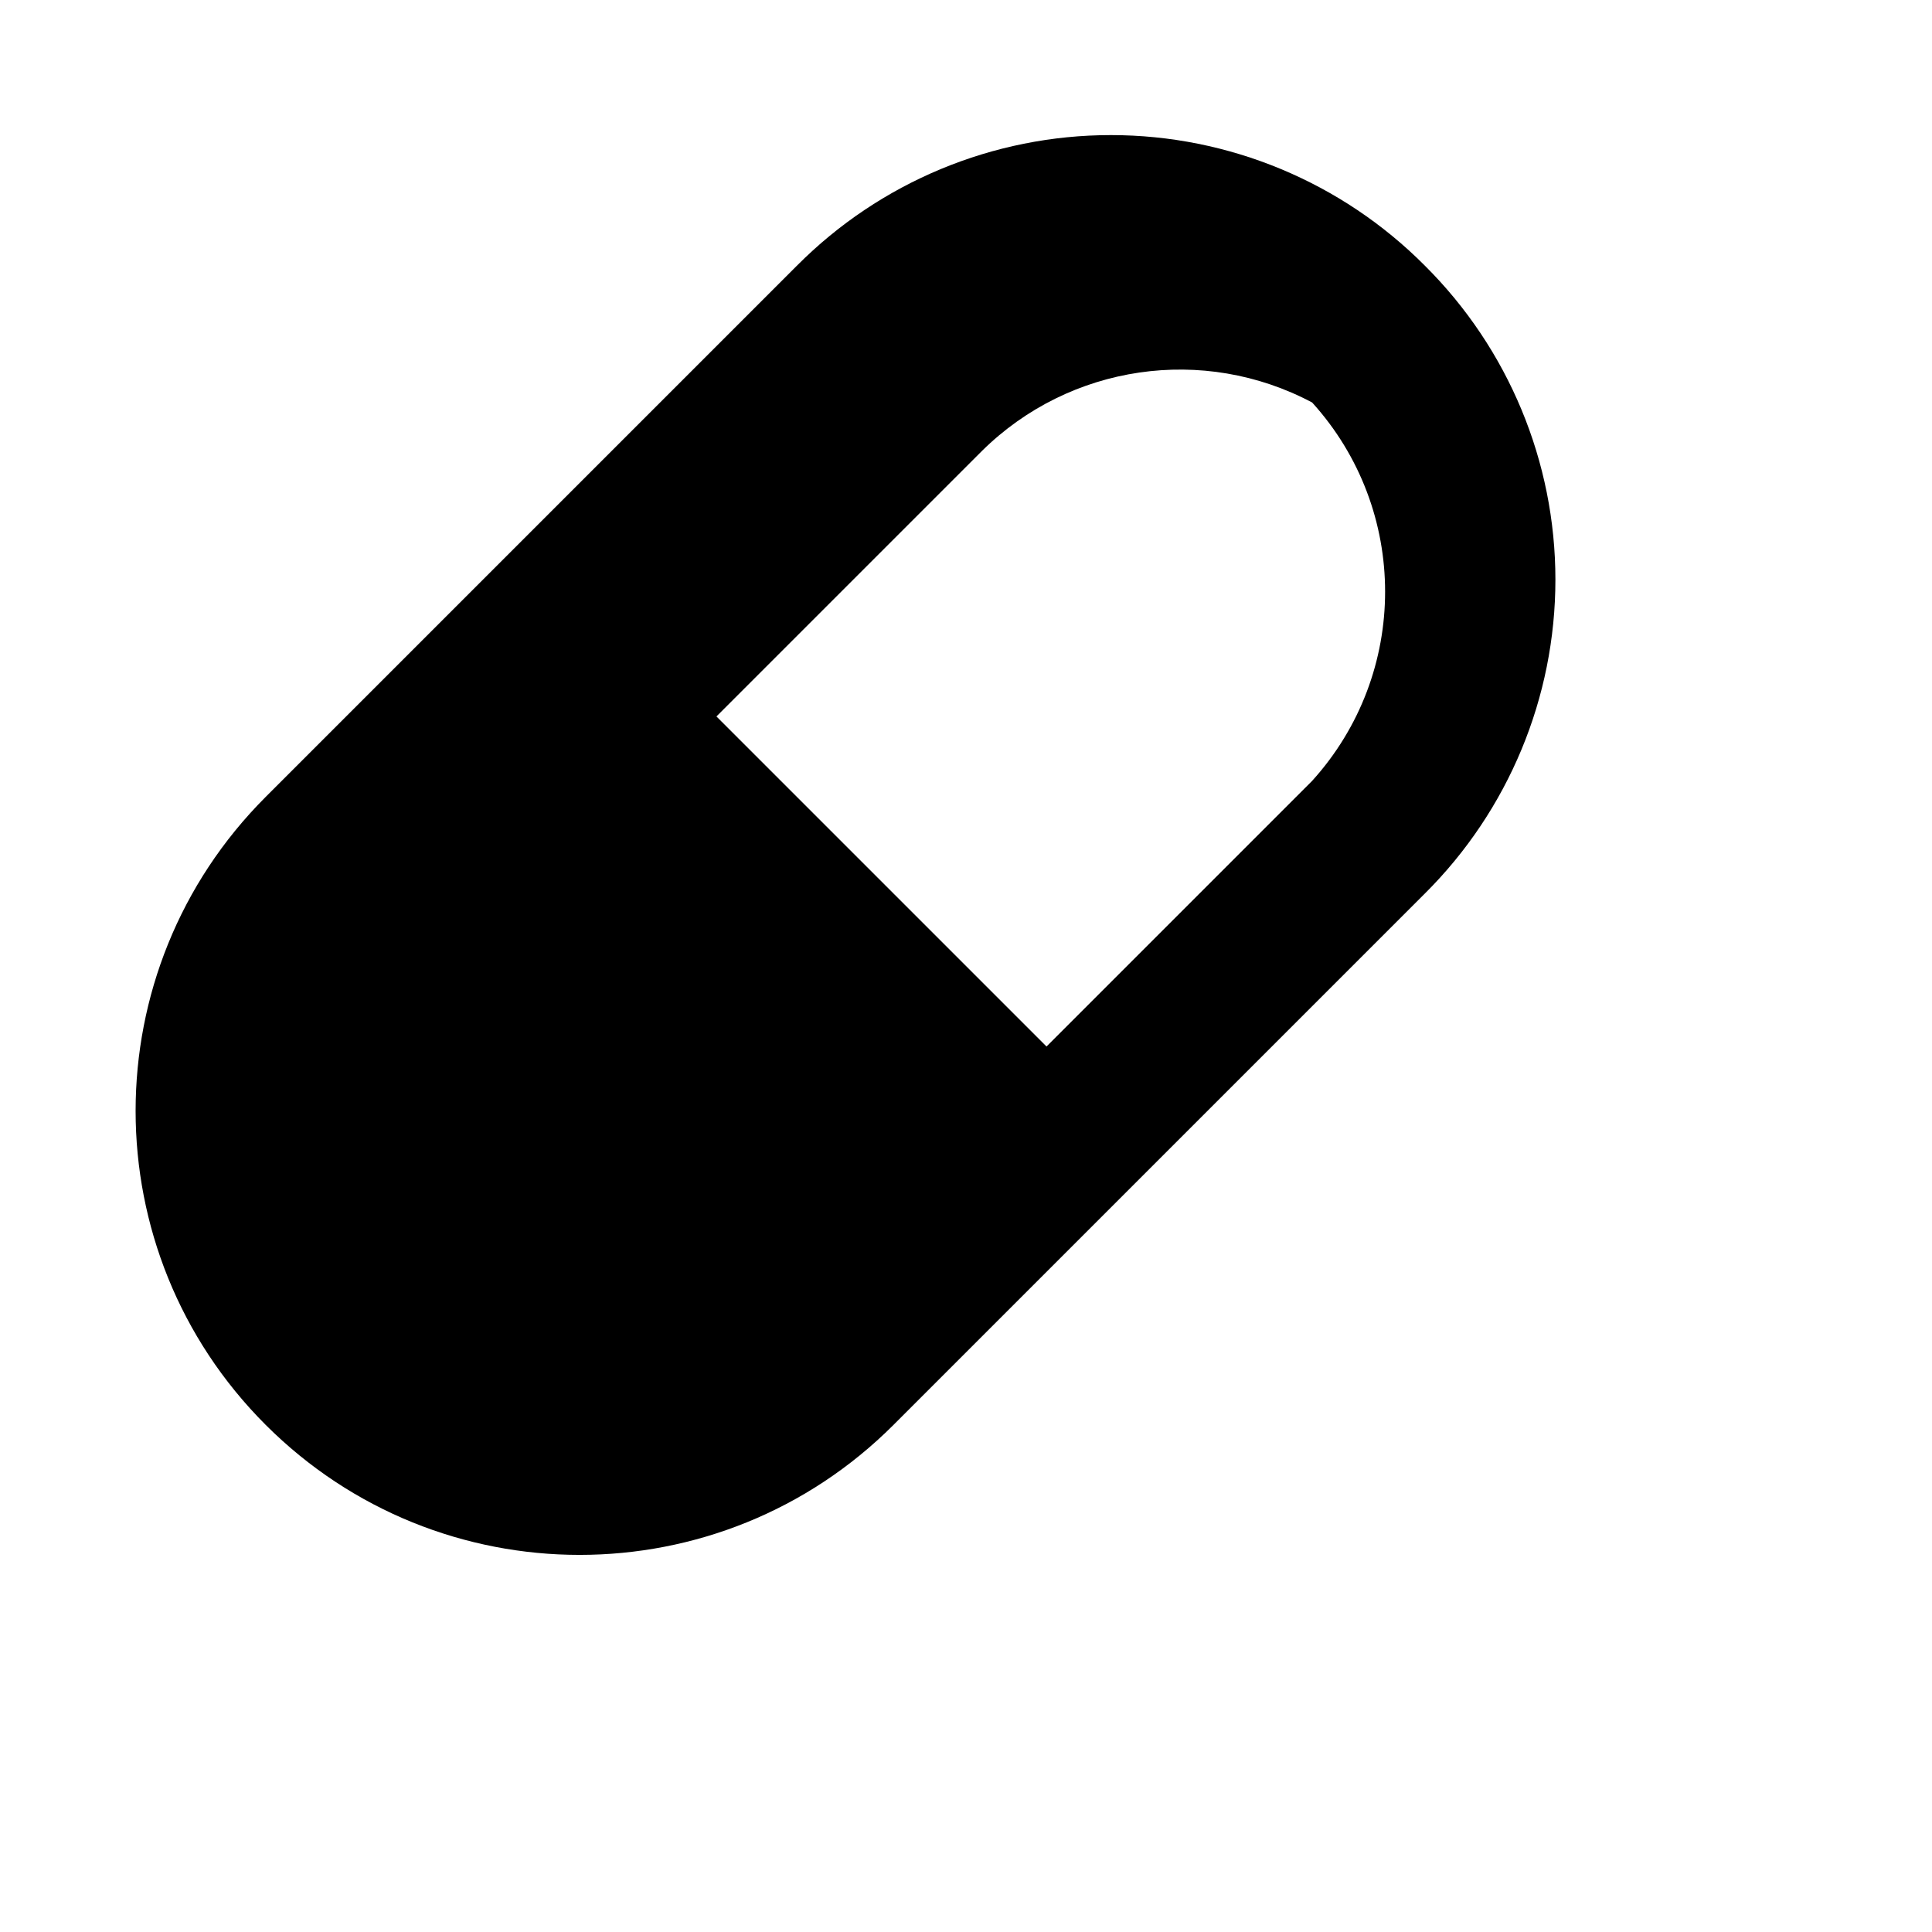
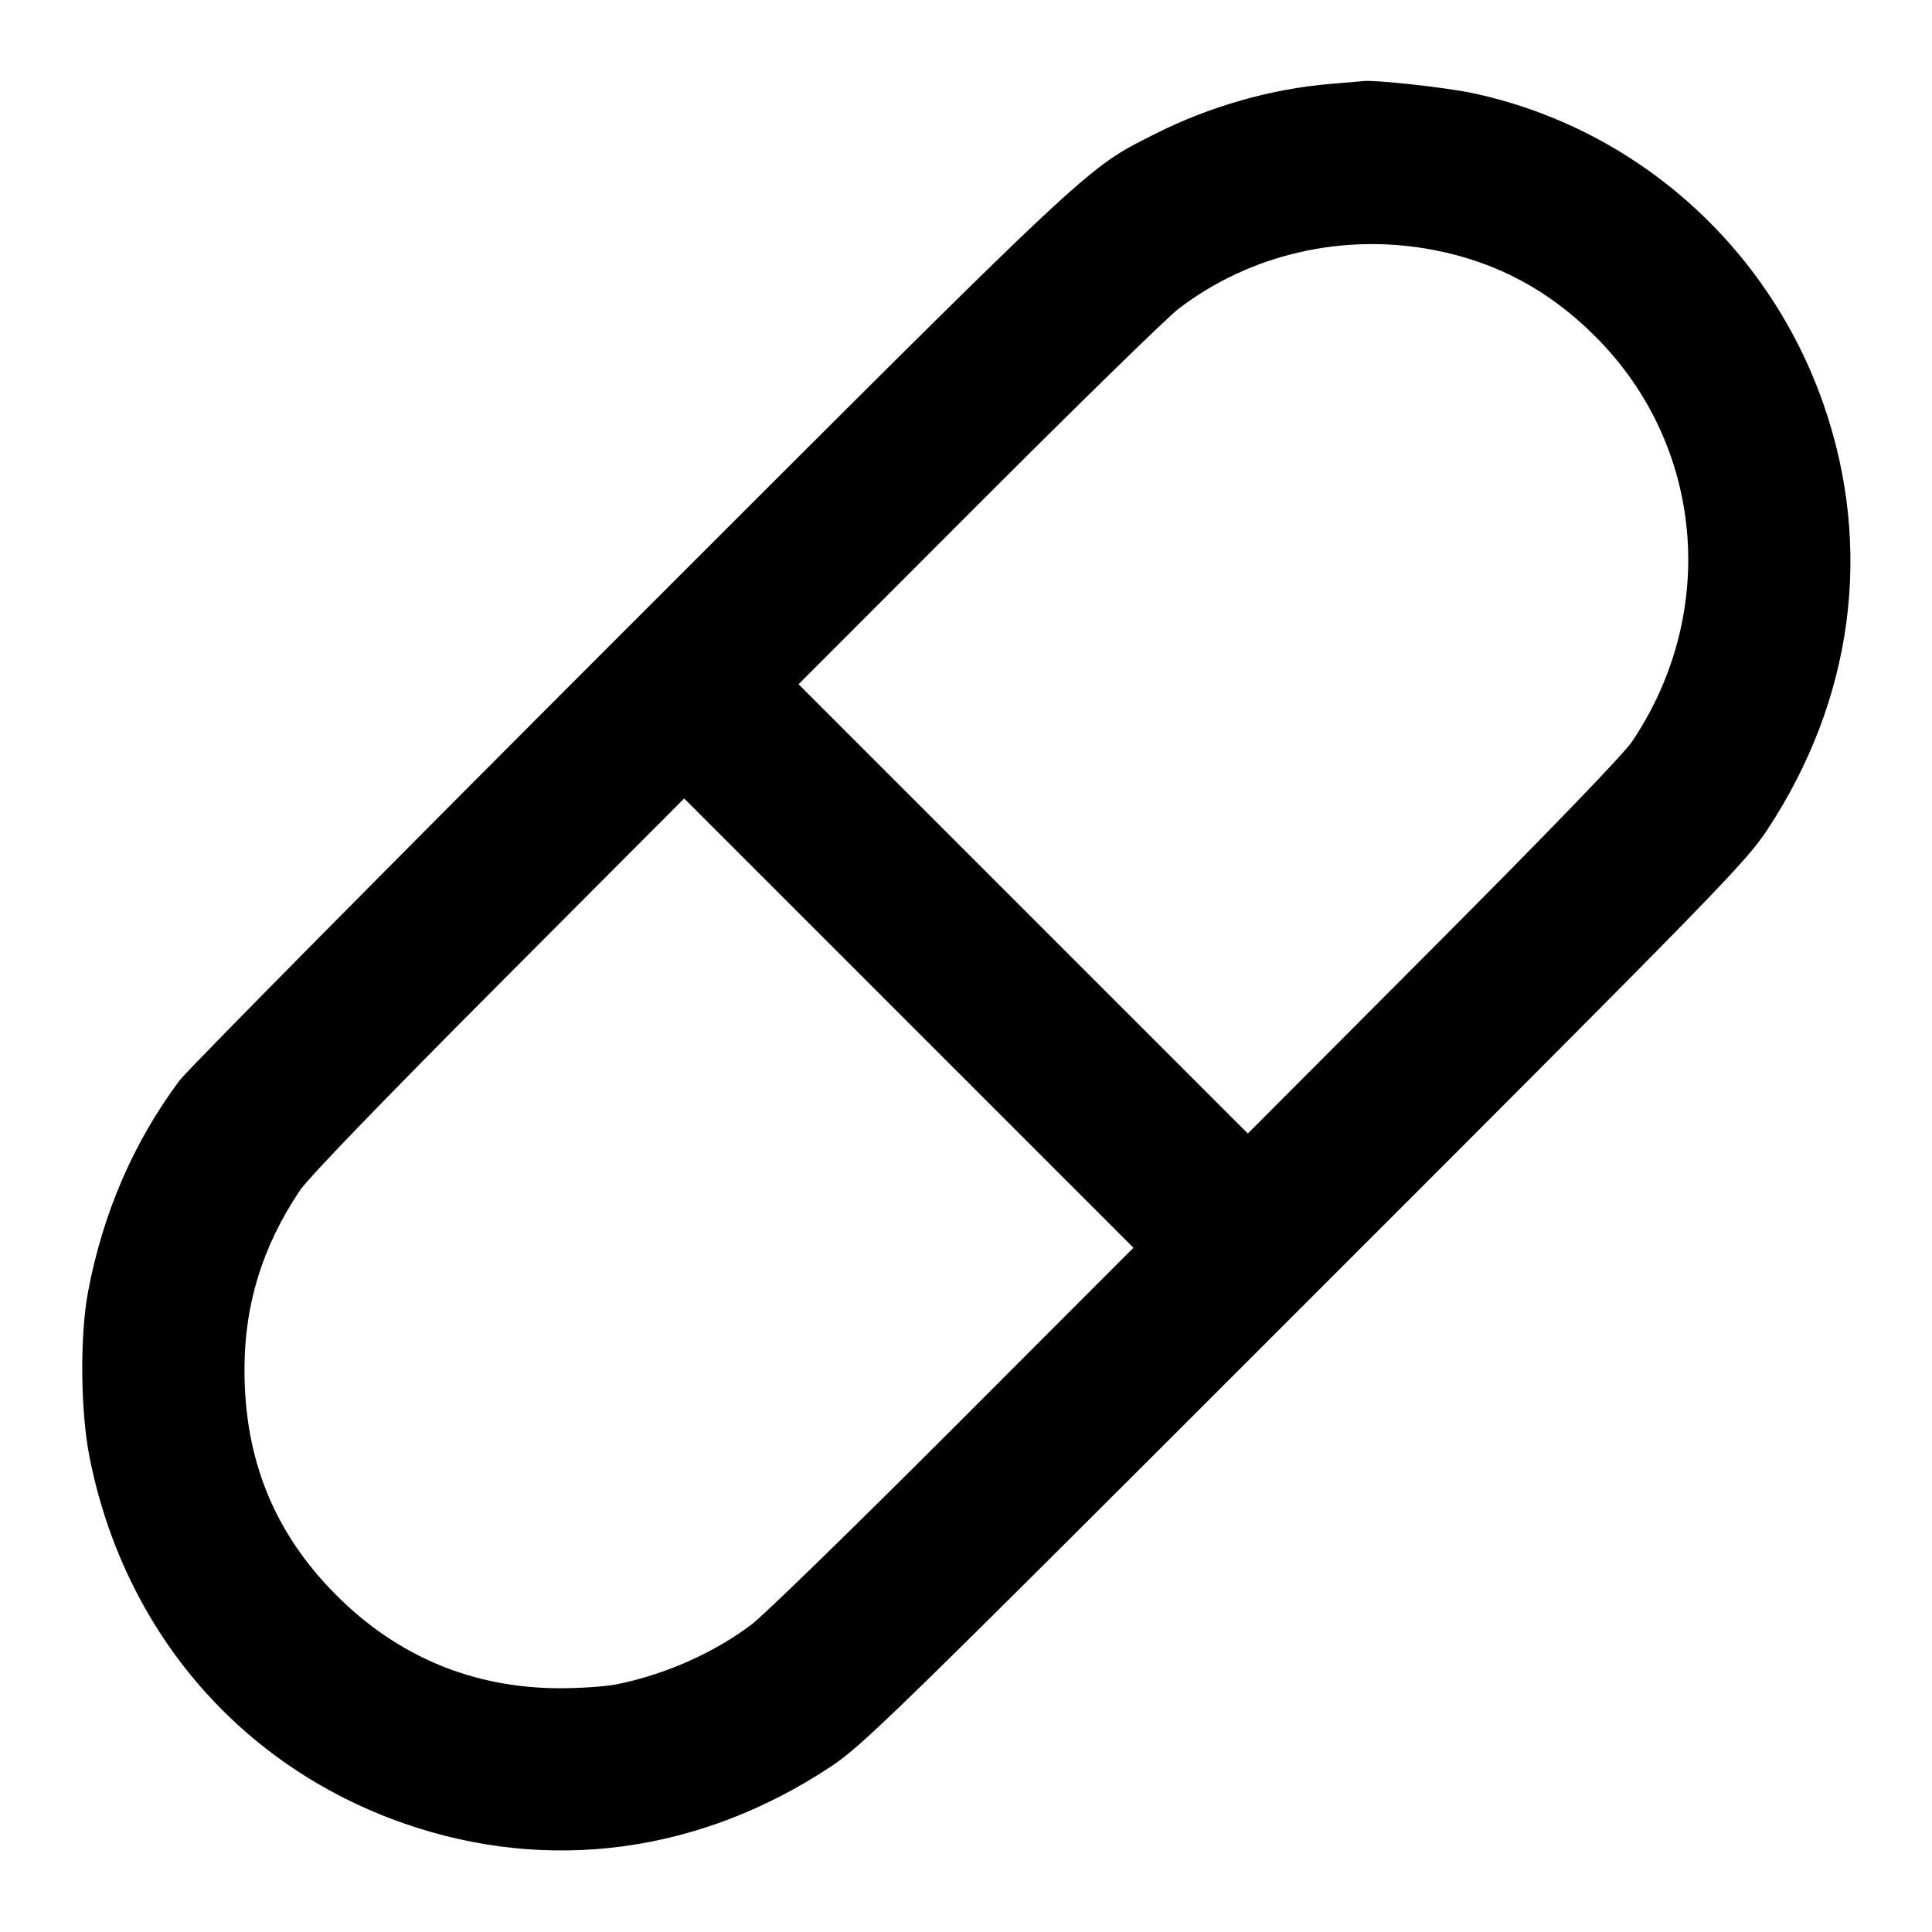
- <svg xmlns="http://www.w3.org/2000/svg" viewBox="0 0 24 24">
-   <path fill="#000000" d="M17.7 3.3a5.5 5.5 0 0 0-7.8 0l-6.6 6.6a5.5 5.5 0 0 0 7.8 7.8l6.6-6.6a5.5 5.5 0 0 0 0-7.8zm-1.4 6.4L13 13 8.9 8.9l3.3-3.3a3.5 3.5 0 0 1 4.1-.6 3.5 3.5 0 0 1 0 4.7z" />
+ <svg xmlns="http://www.w3.org/2000/svg" width="24" height="24" viewBox="0 0 24 24">
+   <path fill="#000000" fill-rule="evenodd" d="M16.520 1.043 C 15.789 1.104,15.027 1.322,14.350 1.663 C 13.483 2.101,13.647 1.947,7.816 7.777 C 4.843 10.749,2.331 13.288,2.232 13.420 C 1.660 14.185,1.275 15.075,1.092 16.057 C 0.991 16.600,1.000 17.535,1.112 18.100 C 1.540 20.263,2.987 21.946,5.029 22.655 C 6.812 23.273,8.690 23.023,10.312 21.951 C 10.715 21.685,11.057 21.352,16.204 16.204 C 21.352 11.057,21.685 10.715,21.951 10.312 C 23.022 8.691,23.273 6.810,22.655 5.029 C 21.968 3.051,20.310 1.582,18.280 1.154 C 17.963 1.087,17.081 0.990,16.940 1.007 C 16.918 1.009,16.729 1.026,16.520 1.043 M17.813 3.106 C 18.592 3.256,19.245 3.606,19.819 4.181 C 21.164 5.525,21.353 7.600,20.277 9.208 C 20.171 9.367,19.257 10.314,17.805 11.771 L 15.501 14.081 12.711 11.291 L 9.920 8.500 12.150 6.268 C 13.377 5.040,14.497 3.946,14.640 3.836 C 15.528 3.156,16.689 2.889,17.813 3.106 M11.850 17.732 C 10.623 18.960,9.494 20.060,9.340 20.177 C 8.873 20.531,8.264 20.802,7.660 20.923 C 7.528 20.950,7.213 20.972,6.960 20.972 C 5.883 20.972,4.943 20.582,4.181 19.819 C 3.406 19.045,3.033 18.126,3.037 17.000 C 3.039 16.198,3.262 15.481,3.723 14.792 C 3.829 14.633,4.743 13.686,6.195 12.229 L 8.499 9.919 11.289 12.709 L 14.080 15.500 11.850 17.732" />
</svg>
